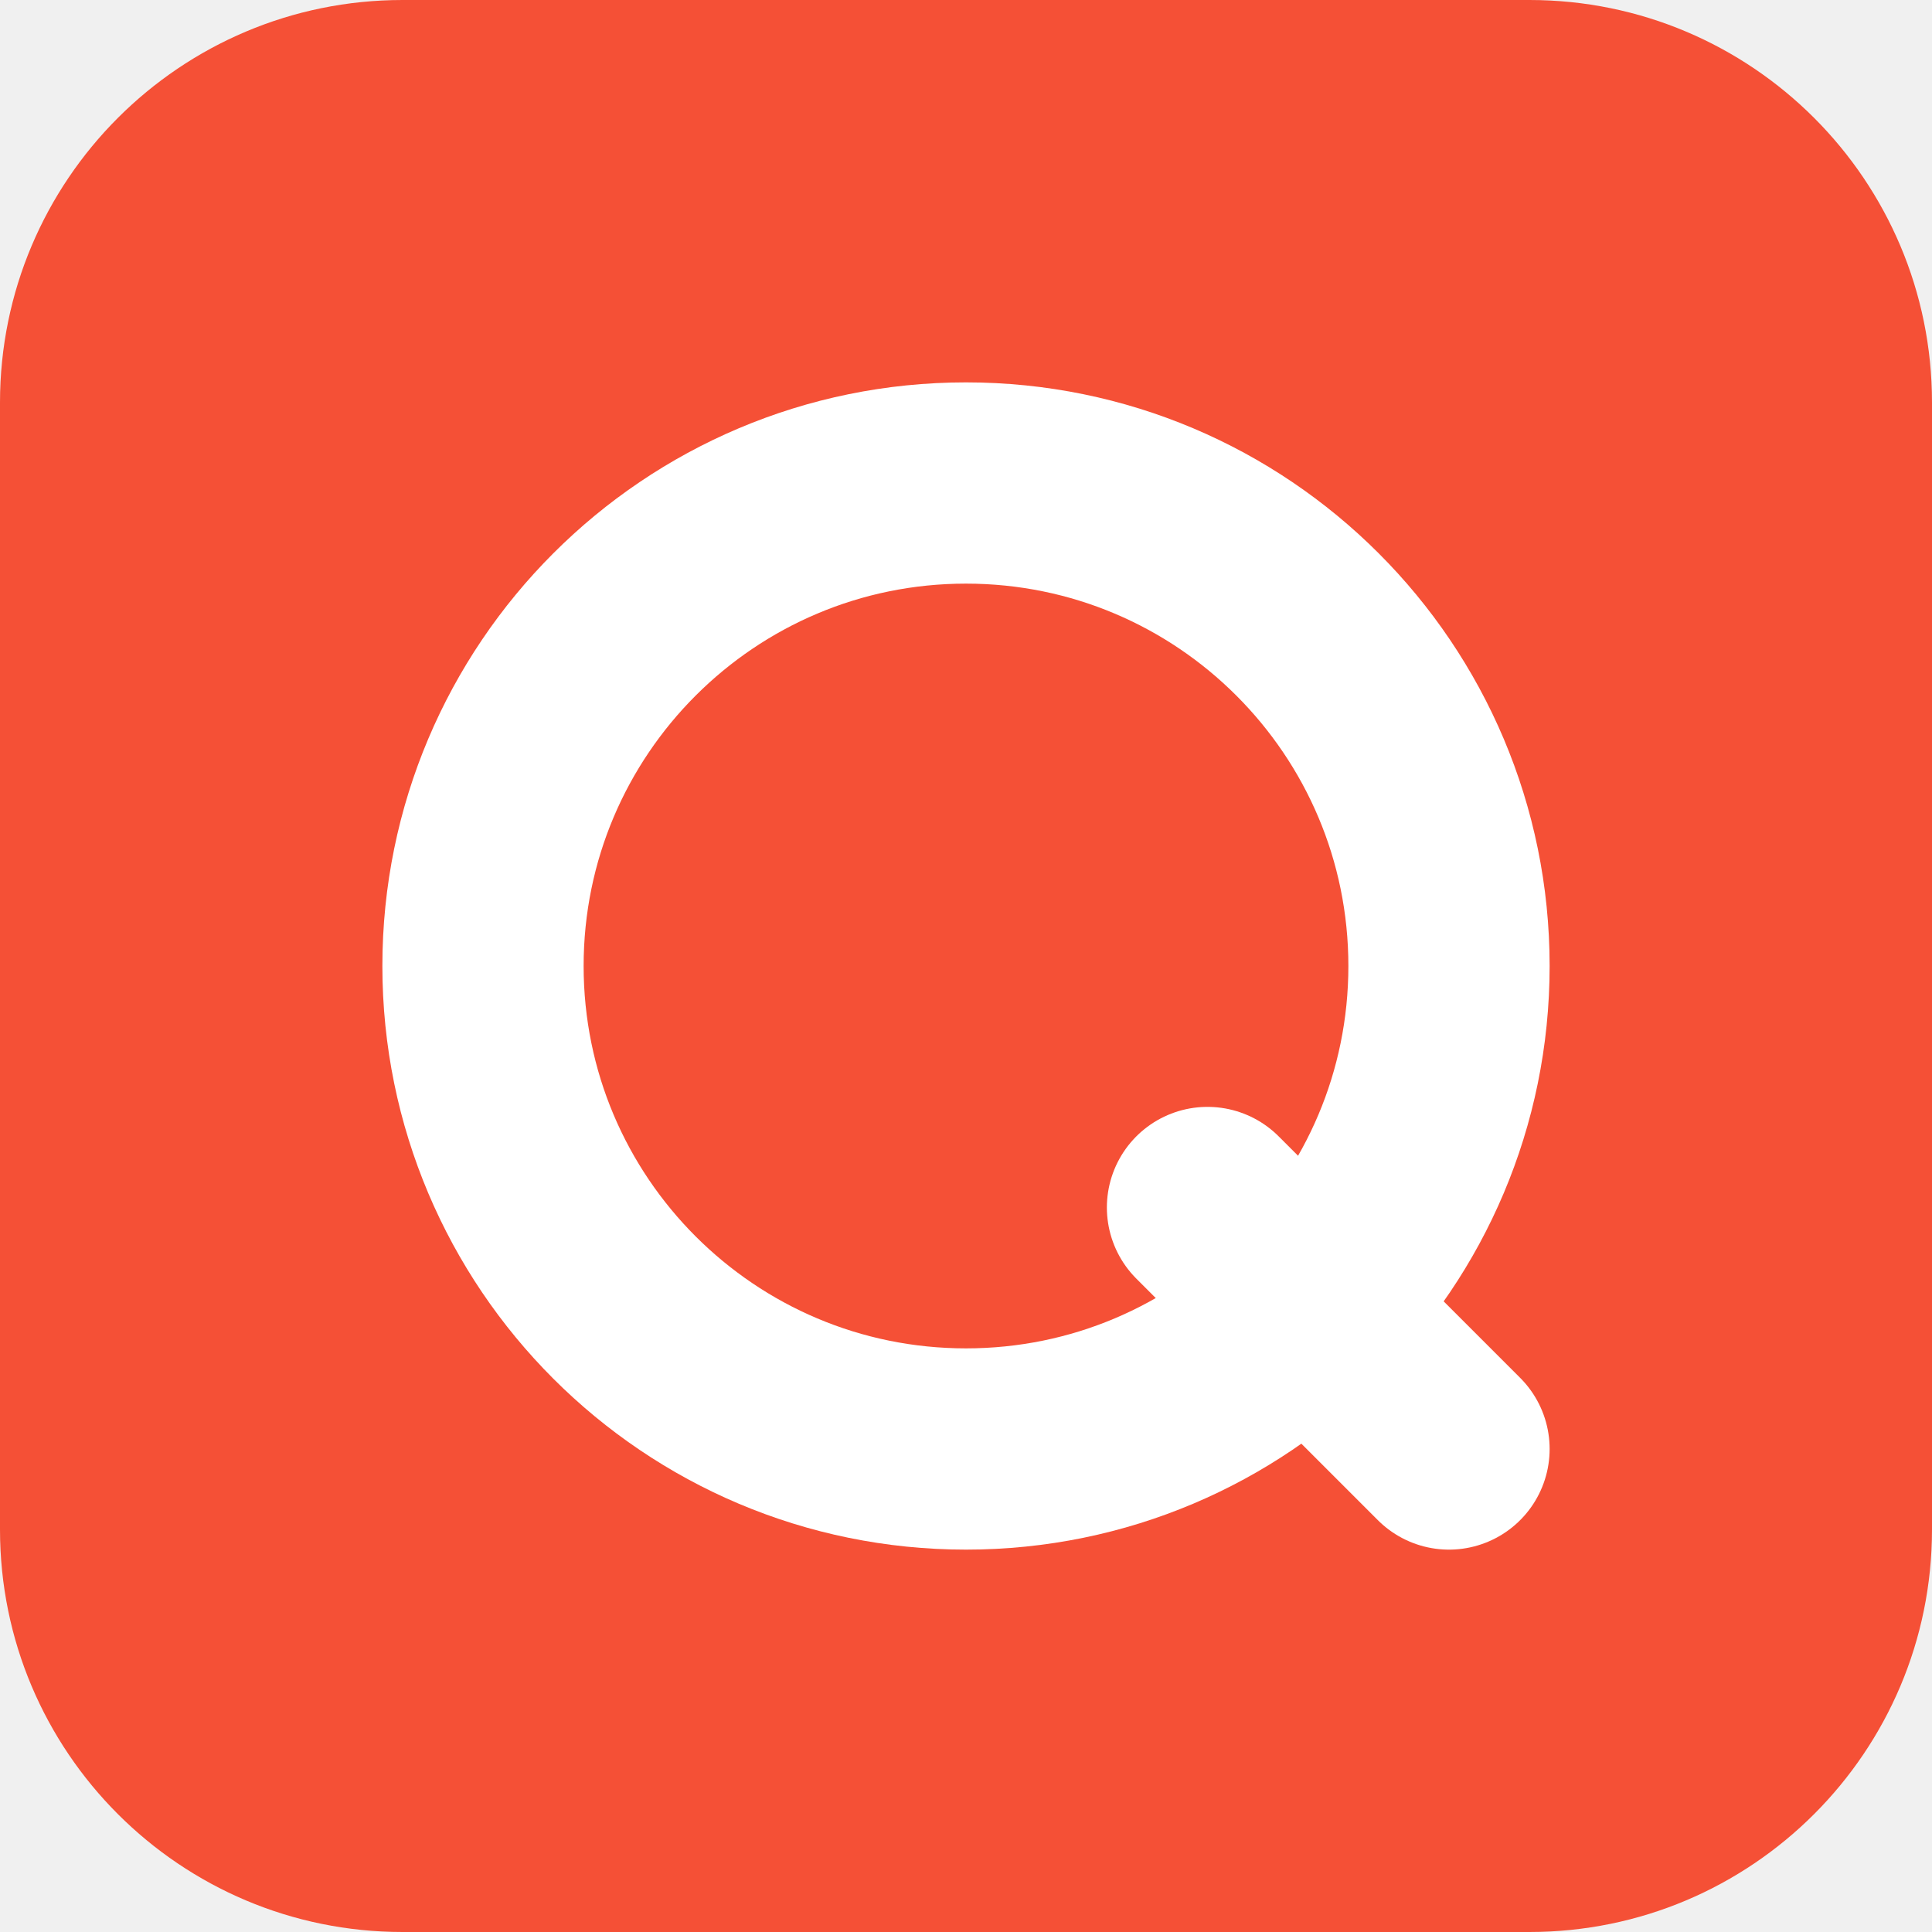
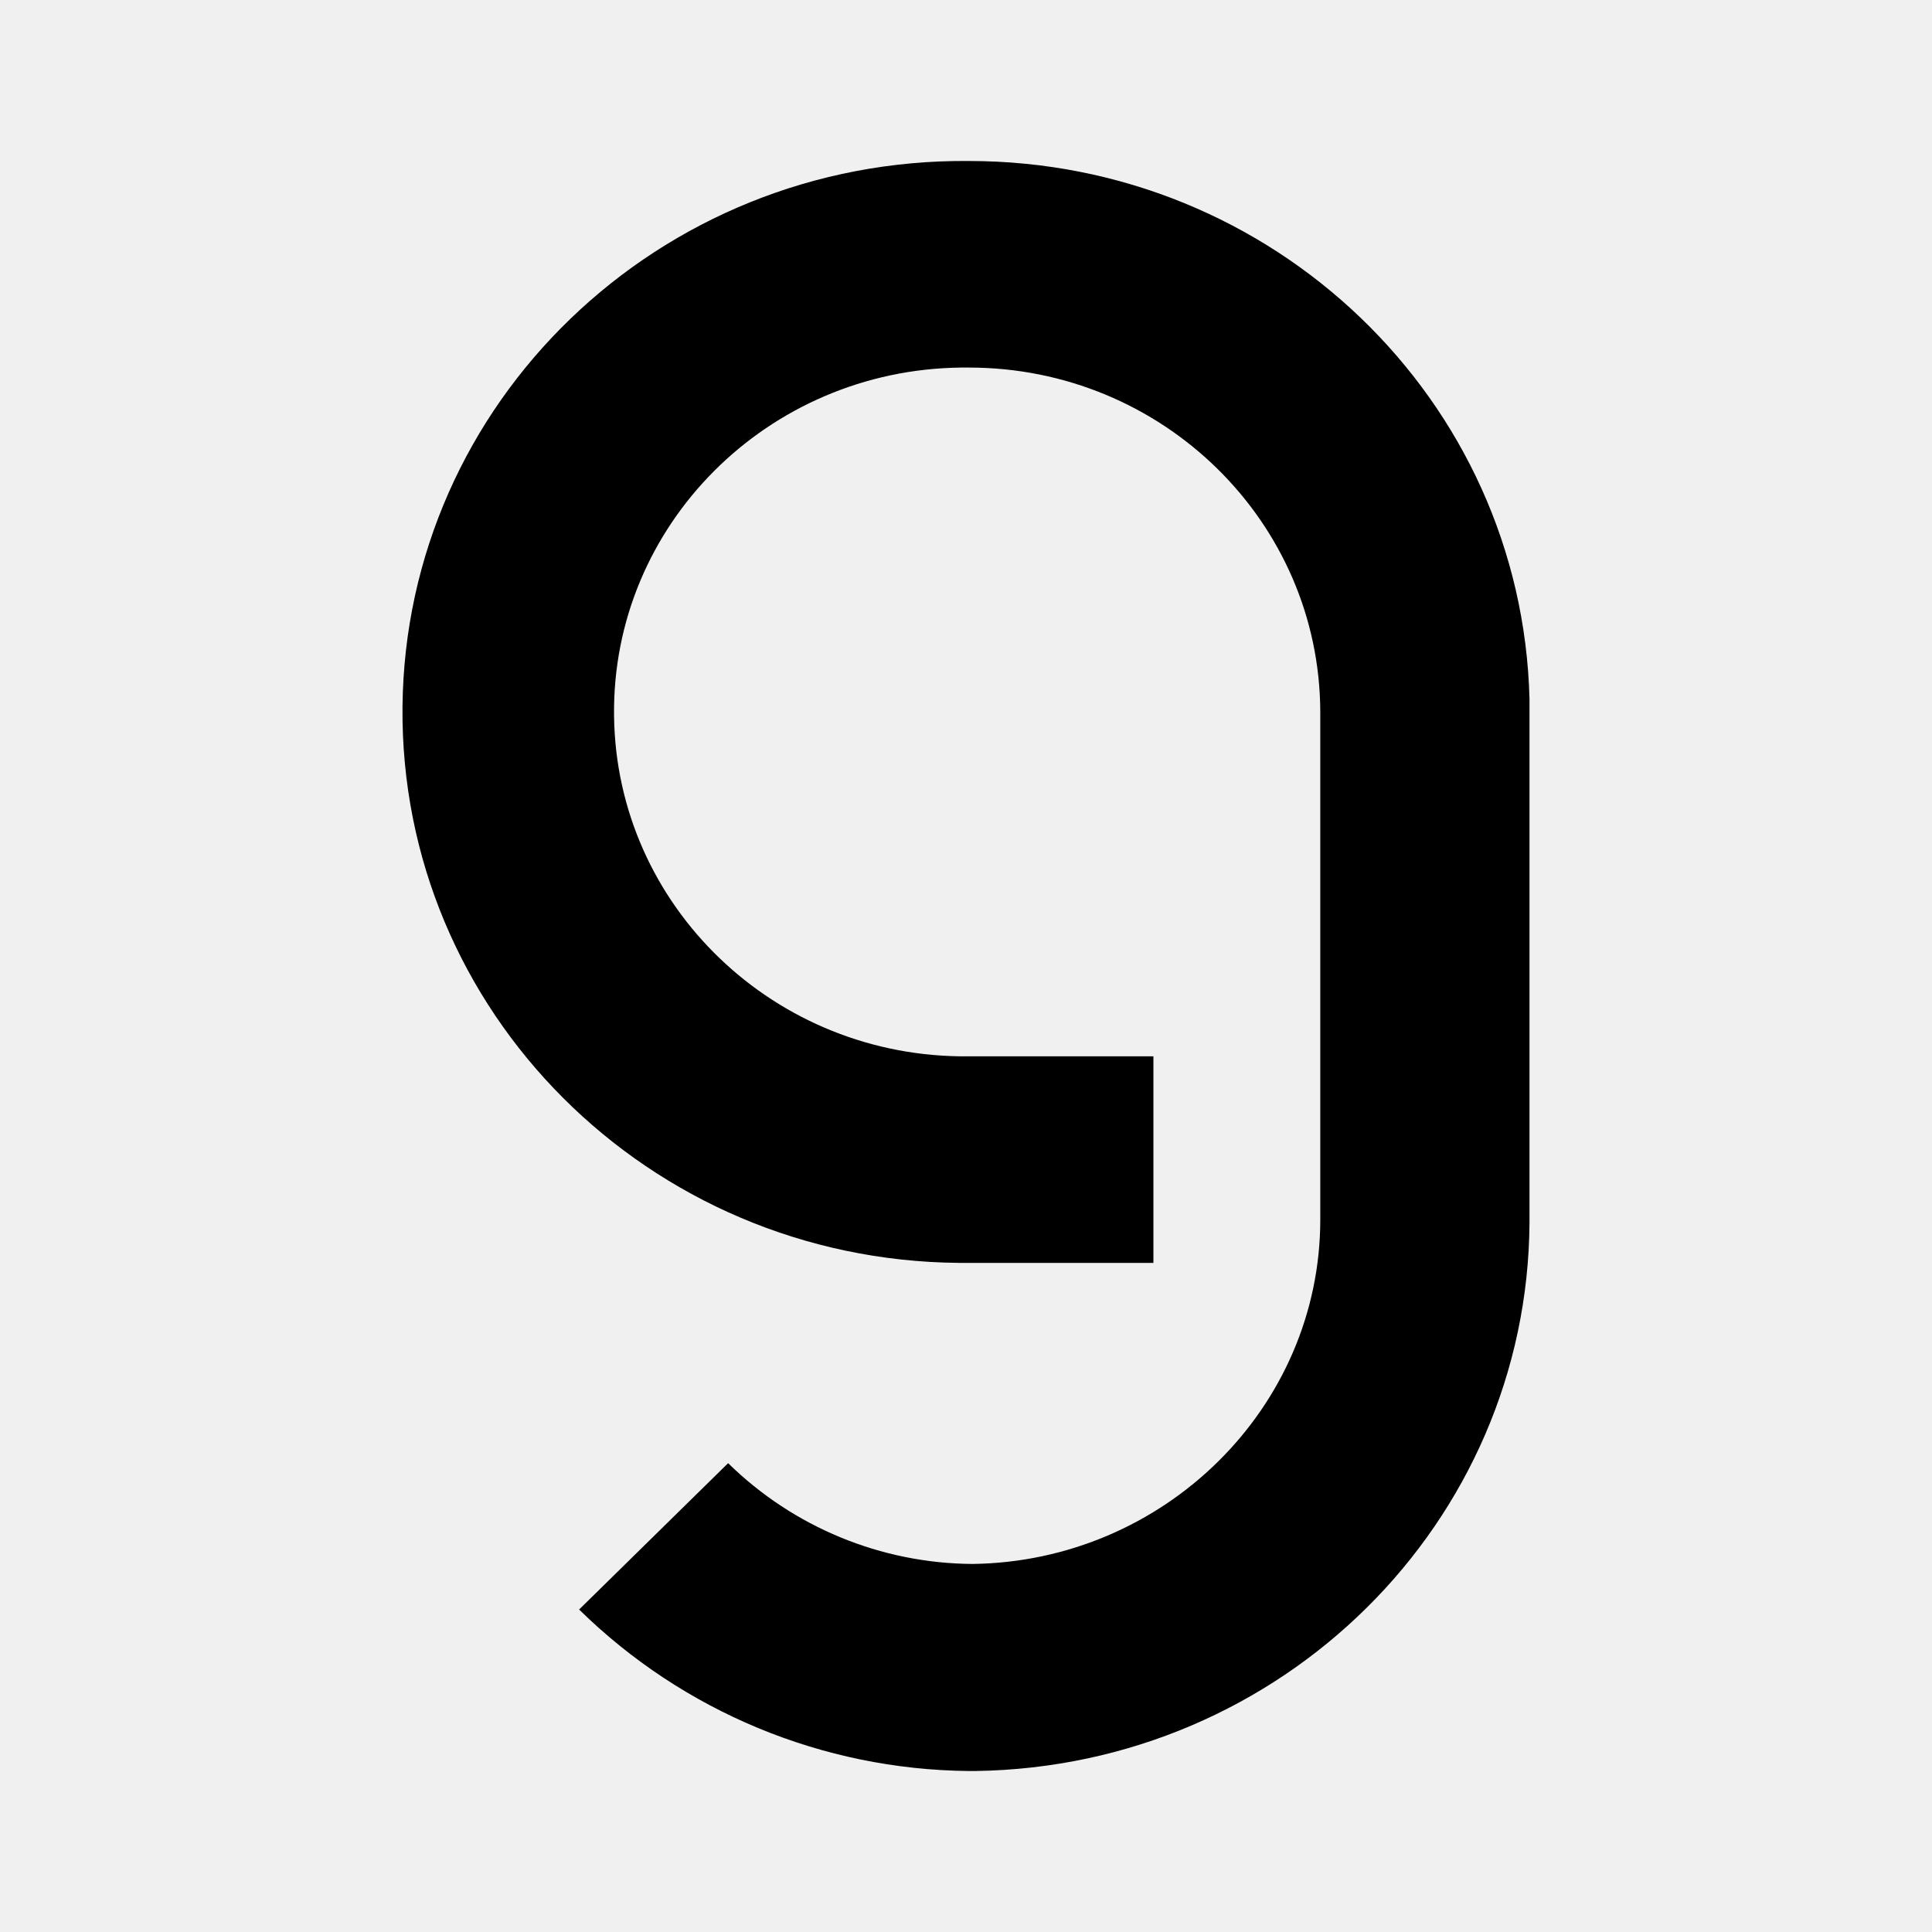
- <svg xmlns="http://www.w3.org/2000/svg" viewBox="0 0 24 24" width="24" height="24" fill="none">
-   <rect width="24" height="24" rx="5" fill="#F55036" />
-   <circle cx="12" cy="12" r="6" stroke="#FFFFFF" stroke-width="2.5" fill="none" />
-   <path d="M15 15l3 3" stroke="#FFFFFF" stroke-width="2.5" stroke-linecap="round" />
+ <svg xmlns="http://www.w3.org/2000/svg" fill="currentColor" fill-rule="evenodd" height="1em" style="flex:none;line-height:1" viewBox="0 0 24 24" width="1em">
+   <path d="M12.036 2c-3.853-.035-7 3-7.036 6.781-.035 3.782 3.055 6.872 6.908 6.907h2.42v-2.566h-2.292c-2.407.028-4.38-1.866-4.408-4.23-.029-2.362 1.901-4.298 4.308-4.326h.1c2.407 0 4.358 1.915 4.365 4.278v6.305c0 2.342-1.944 4.25-4.323 4.279a4.375 4.375 0 01-3.033-1.252l-1.851 1.818A7 7 0 0012.029 22h.092c3.803-.056 6.858-3.083 6.879-6.816v-6.5C18.907 4.963 15.817 2 12.036 2z" />
</svg>
